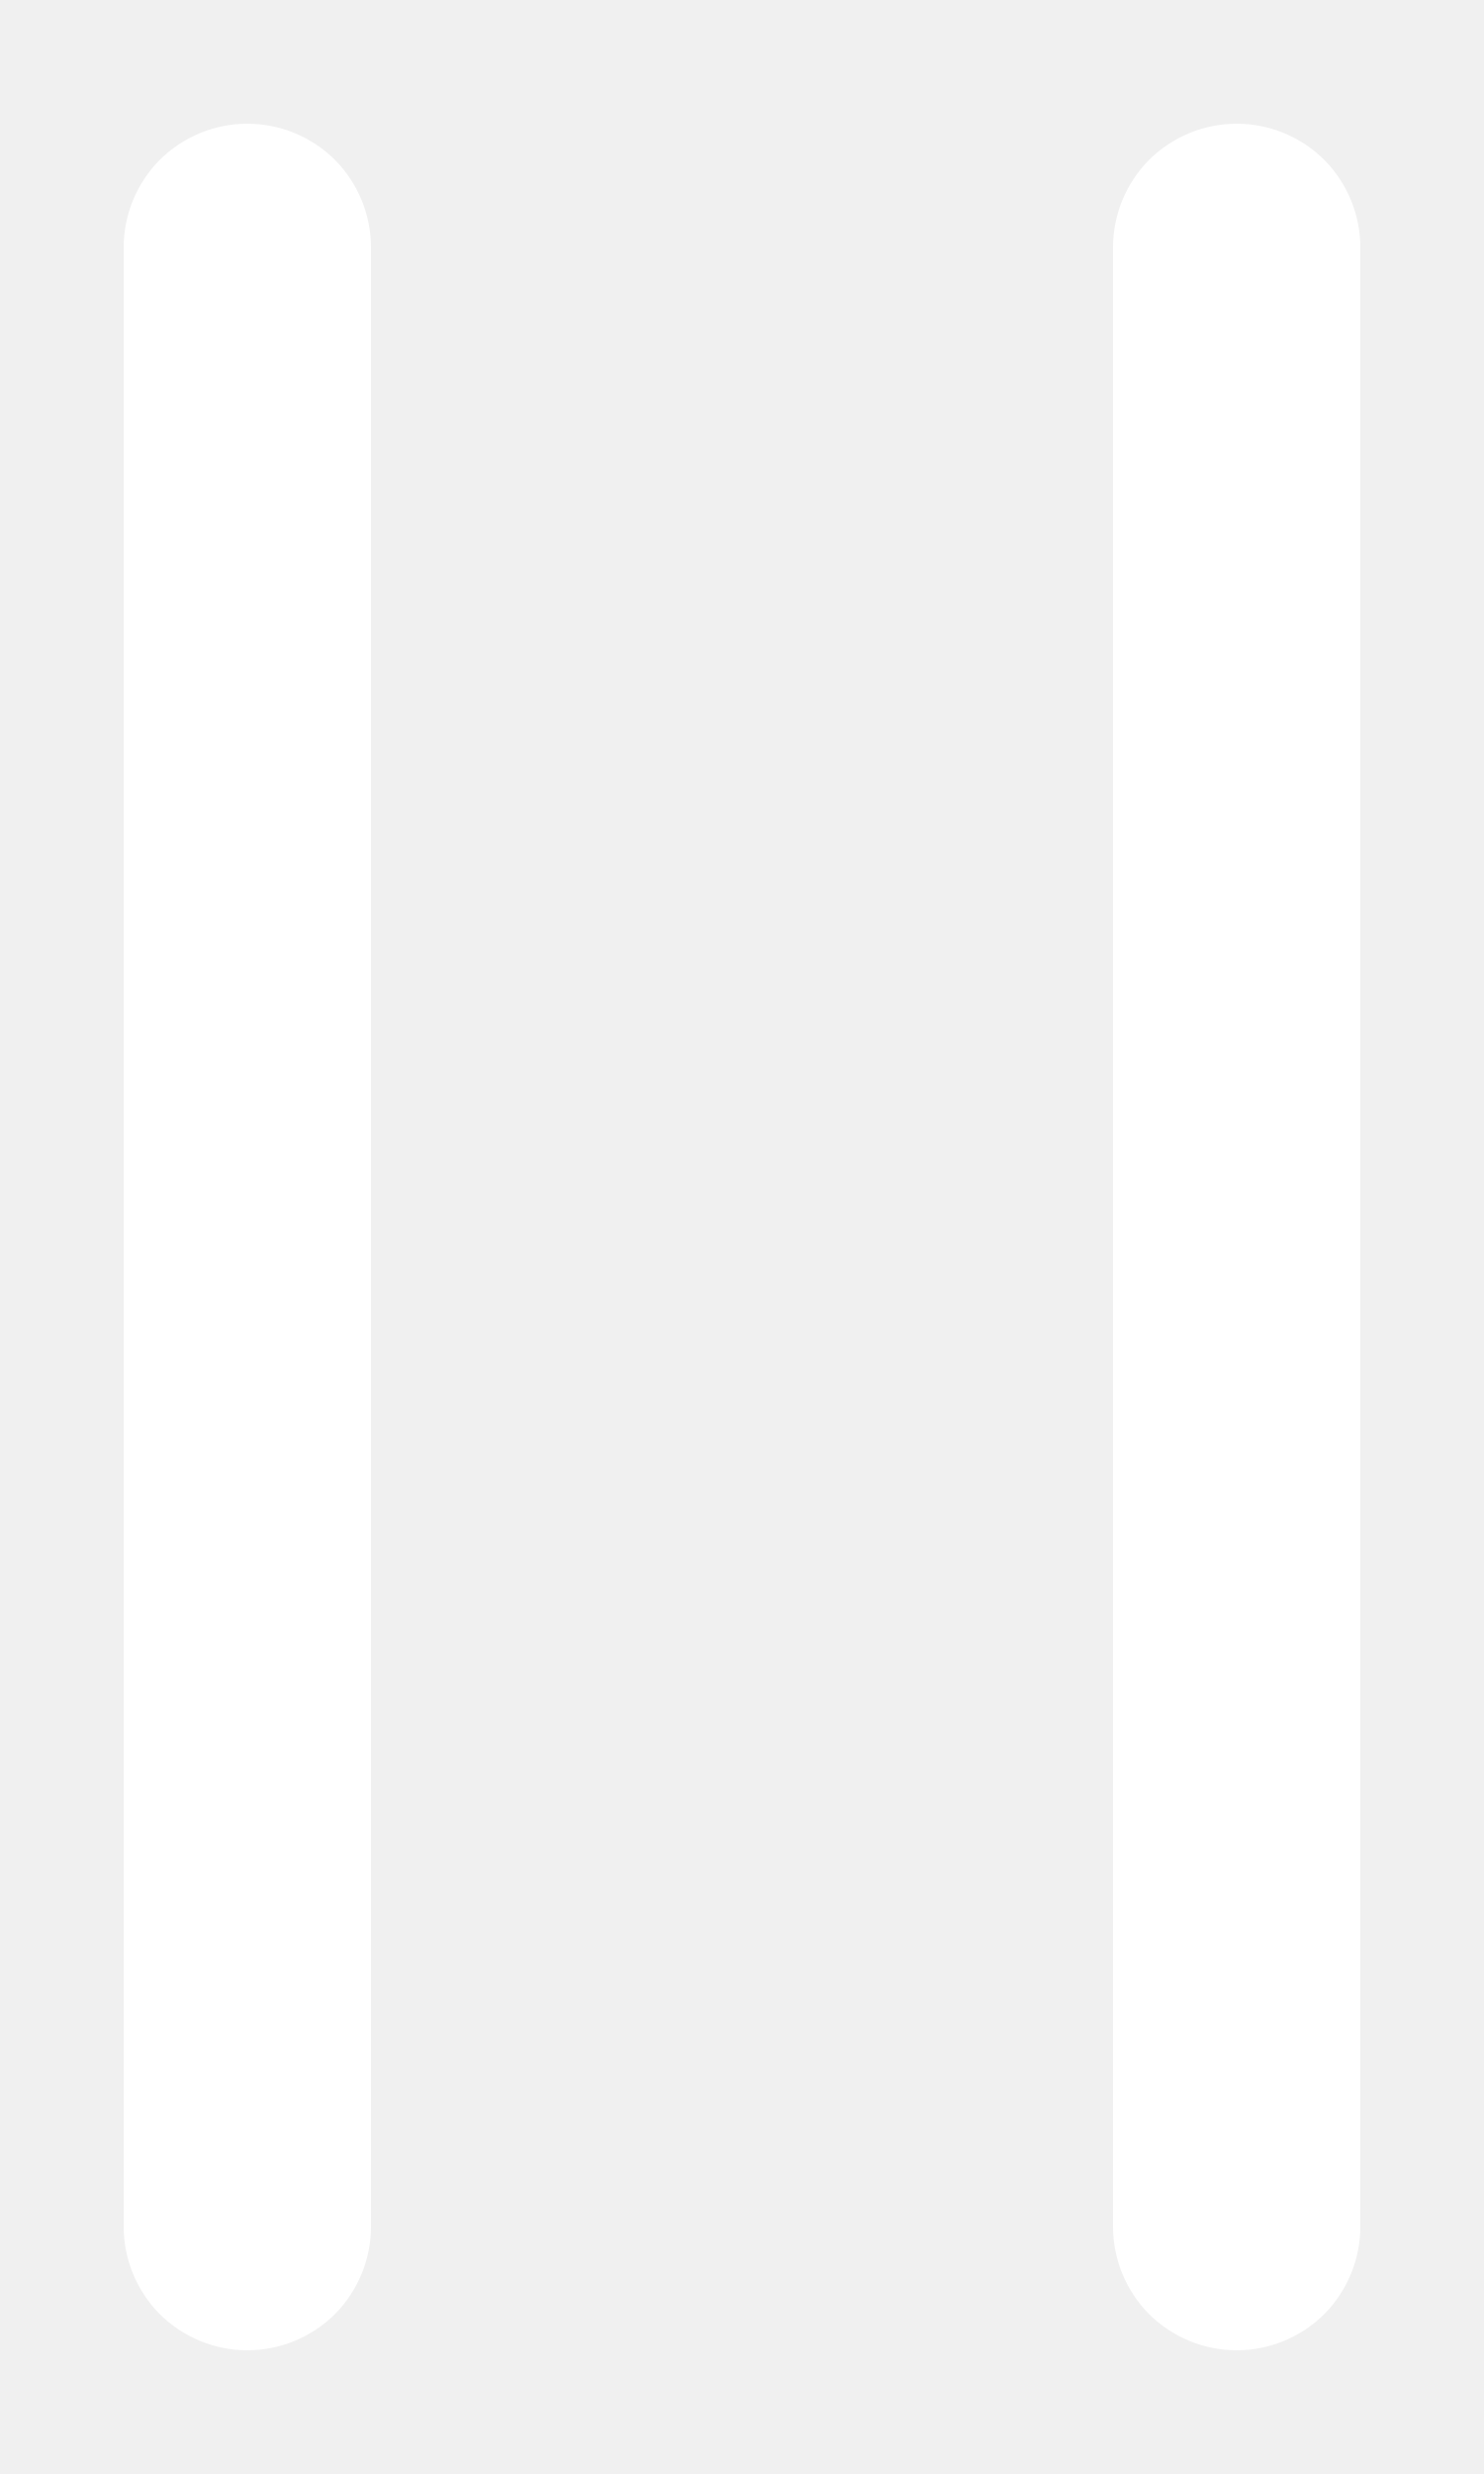
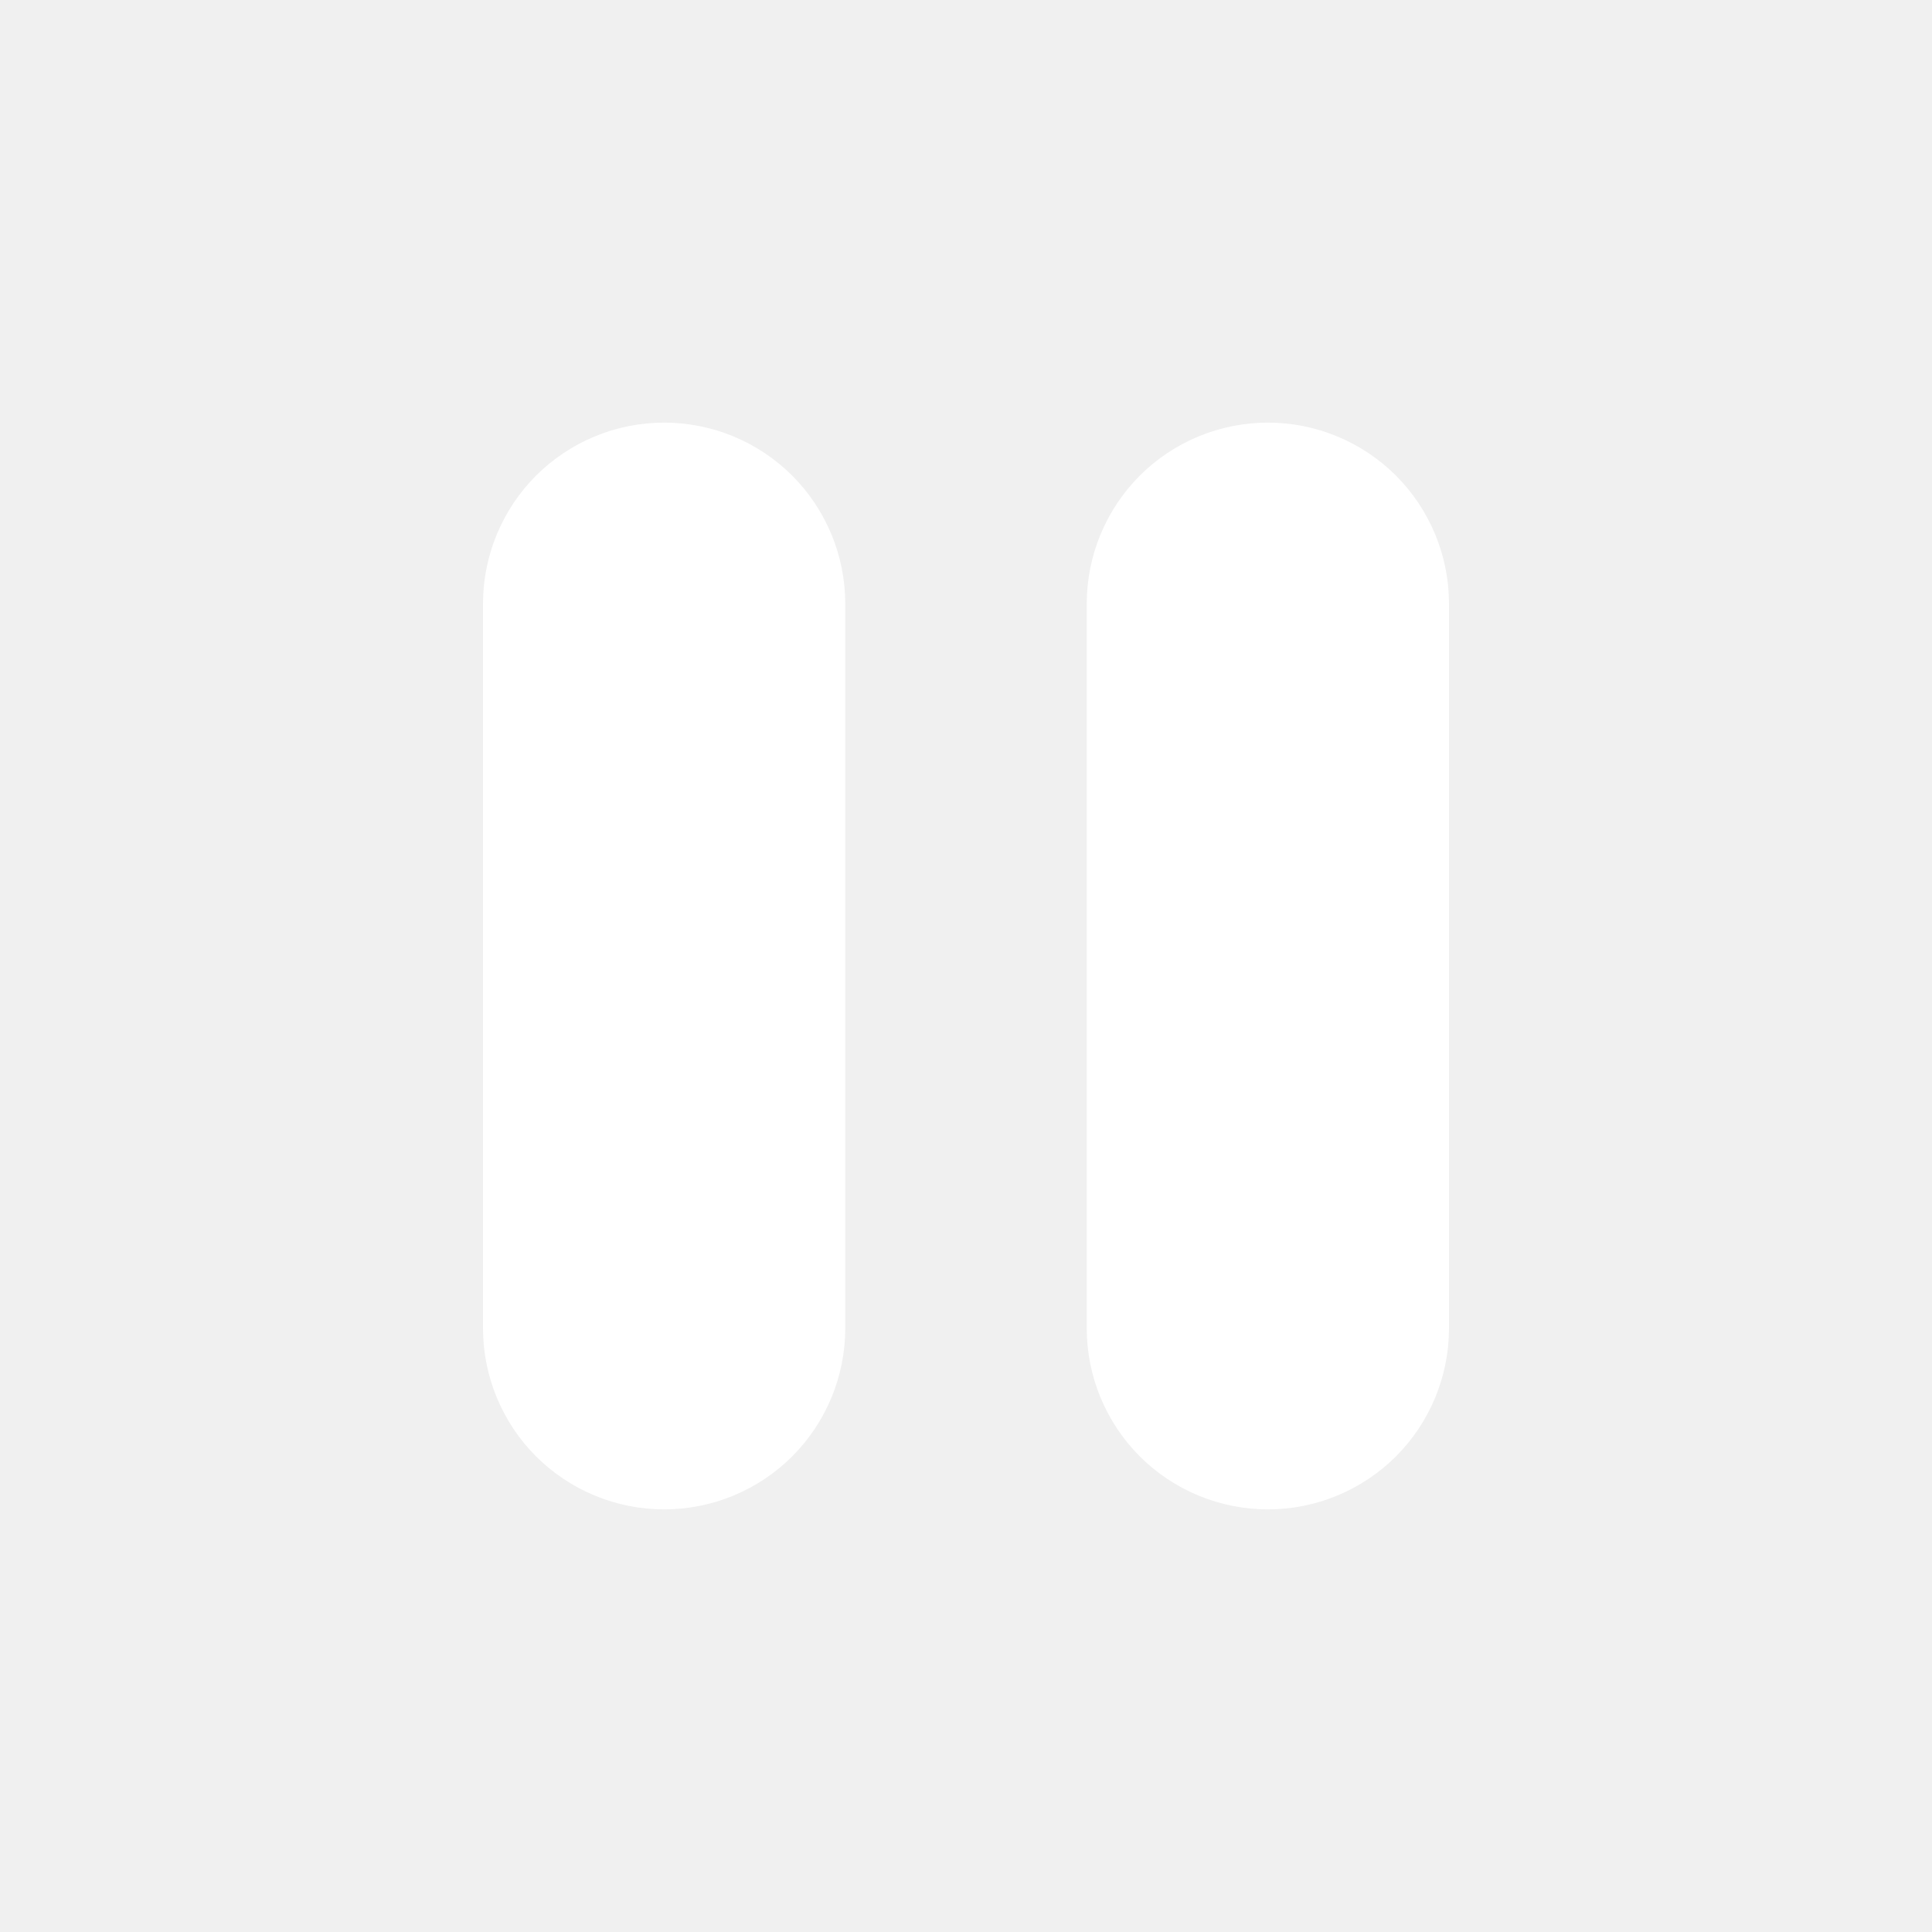
- <svg xmlns="http://www.w3.org/2000/svg" width="6" height="10" viewBox="0 0 6 10" fill="white">
-   <path d="M1 0.5C1.133 0.5 1.26 0.553 1.354 0.646C1.447 0.74 1.5 0.867 1.5 1V9C1.5 9.133 1.447 9.26 1.354 9.354C1.26 9.447 1.133 9.5 1 9.5C0.867 9.5 0.74 9.447 0.646 9.354C0.553 9.26 0.5 9.133 0.5 9V1C0.5 0.867 0.553 0.74 0.646 0.646C0.74 0.553 0.867 0.5 1 0.5V0.5ZM5 0.5C5.133 0.5 5.26 0.553 5.354 0.646C5.447 0.74 5.5 0.867 5.5 1V9C5.5 9.133 5.447 9.26 5.354 9.354C5.26 9.447 5.133 9.5 5 9.5C4.867 9.5 4.74 9.447 4.646 9.354C4.553 9.26 4.5 9.133 4.5 9V1C4.5 0.867 4.553 0.74 4.646 0.646C4.74 0.553 4.867 0.5 5 0.5V0.5Z" fill="white" />
+ <svg xmlns="http://www.w3.org/2000/svg" width="16" height="16" viewBox="0 0 16 16" fill="none">
+   <path d="M5.5 3.5C5.898 3.5 6.279 3.658 6.561 3.939C6.842 4.221 7 4.602 7 5V11C7 11.398 6.842 11.779 6.561 12.061C6.279 12.342 5.898 12.5 5.5 12.5C5.102 12.5 4.721 12.342 4.439 12.061C4.158 11.779 4 11.398 4 11V5C4 4.602 4.158 4.221 4.439 3.939C4.721 3.658 5.102 3.5 5.5 3.5V3.5ZM10.5 3.5C10.898 3.5 11.279 3.658 11.561 3.939C11.842 4.221 12 4.602 12 5V11C12 11.398 11.842 11.779 11.561 12.061C11.279 12.342 10.898 12.5 10.5 12.5C10.102 12.5 9.721 12.342 9.439 12.061C9.158 11.779 9 11.398 9 11V5C9 4.602 9.158 4.221 9.439 3.939C9.721 3.658 10.102 3.5 10.5 3.5Z" fill="white" />
</svg>
